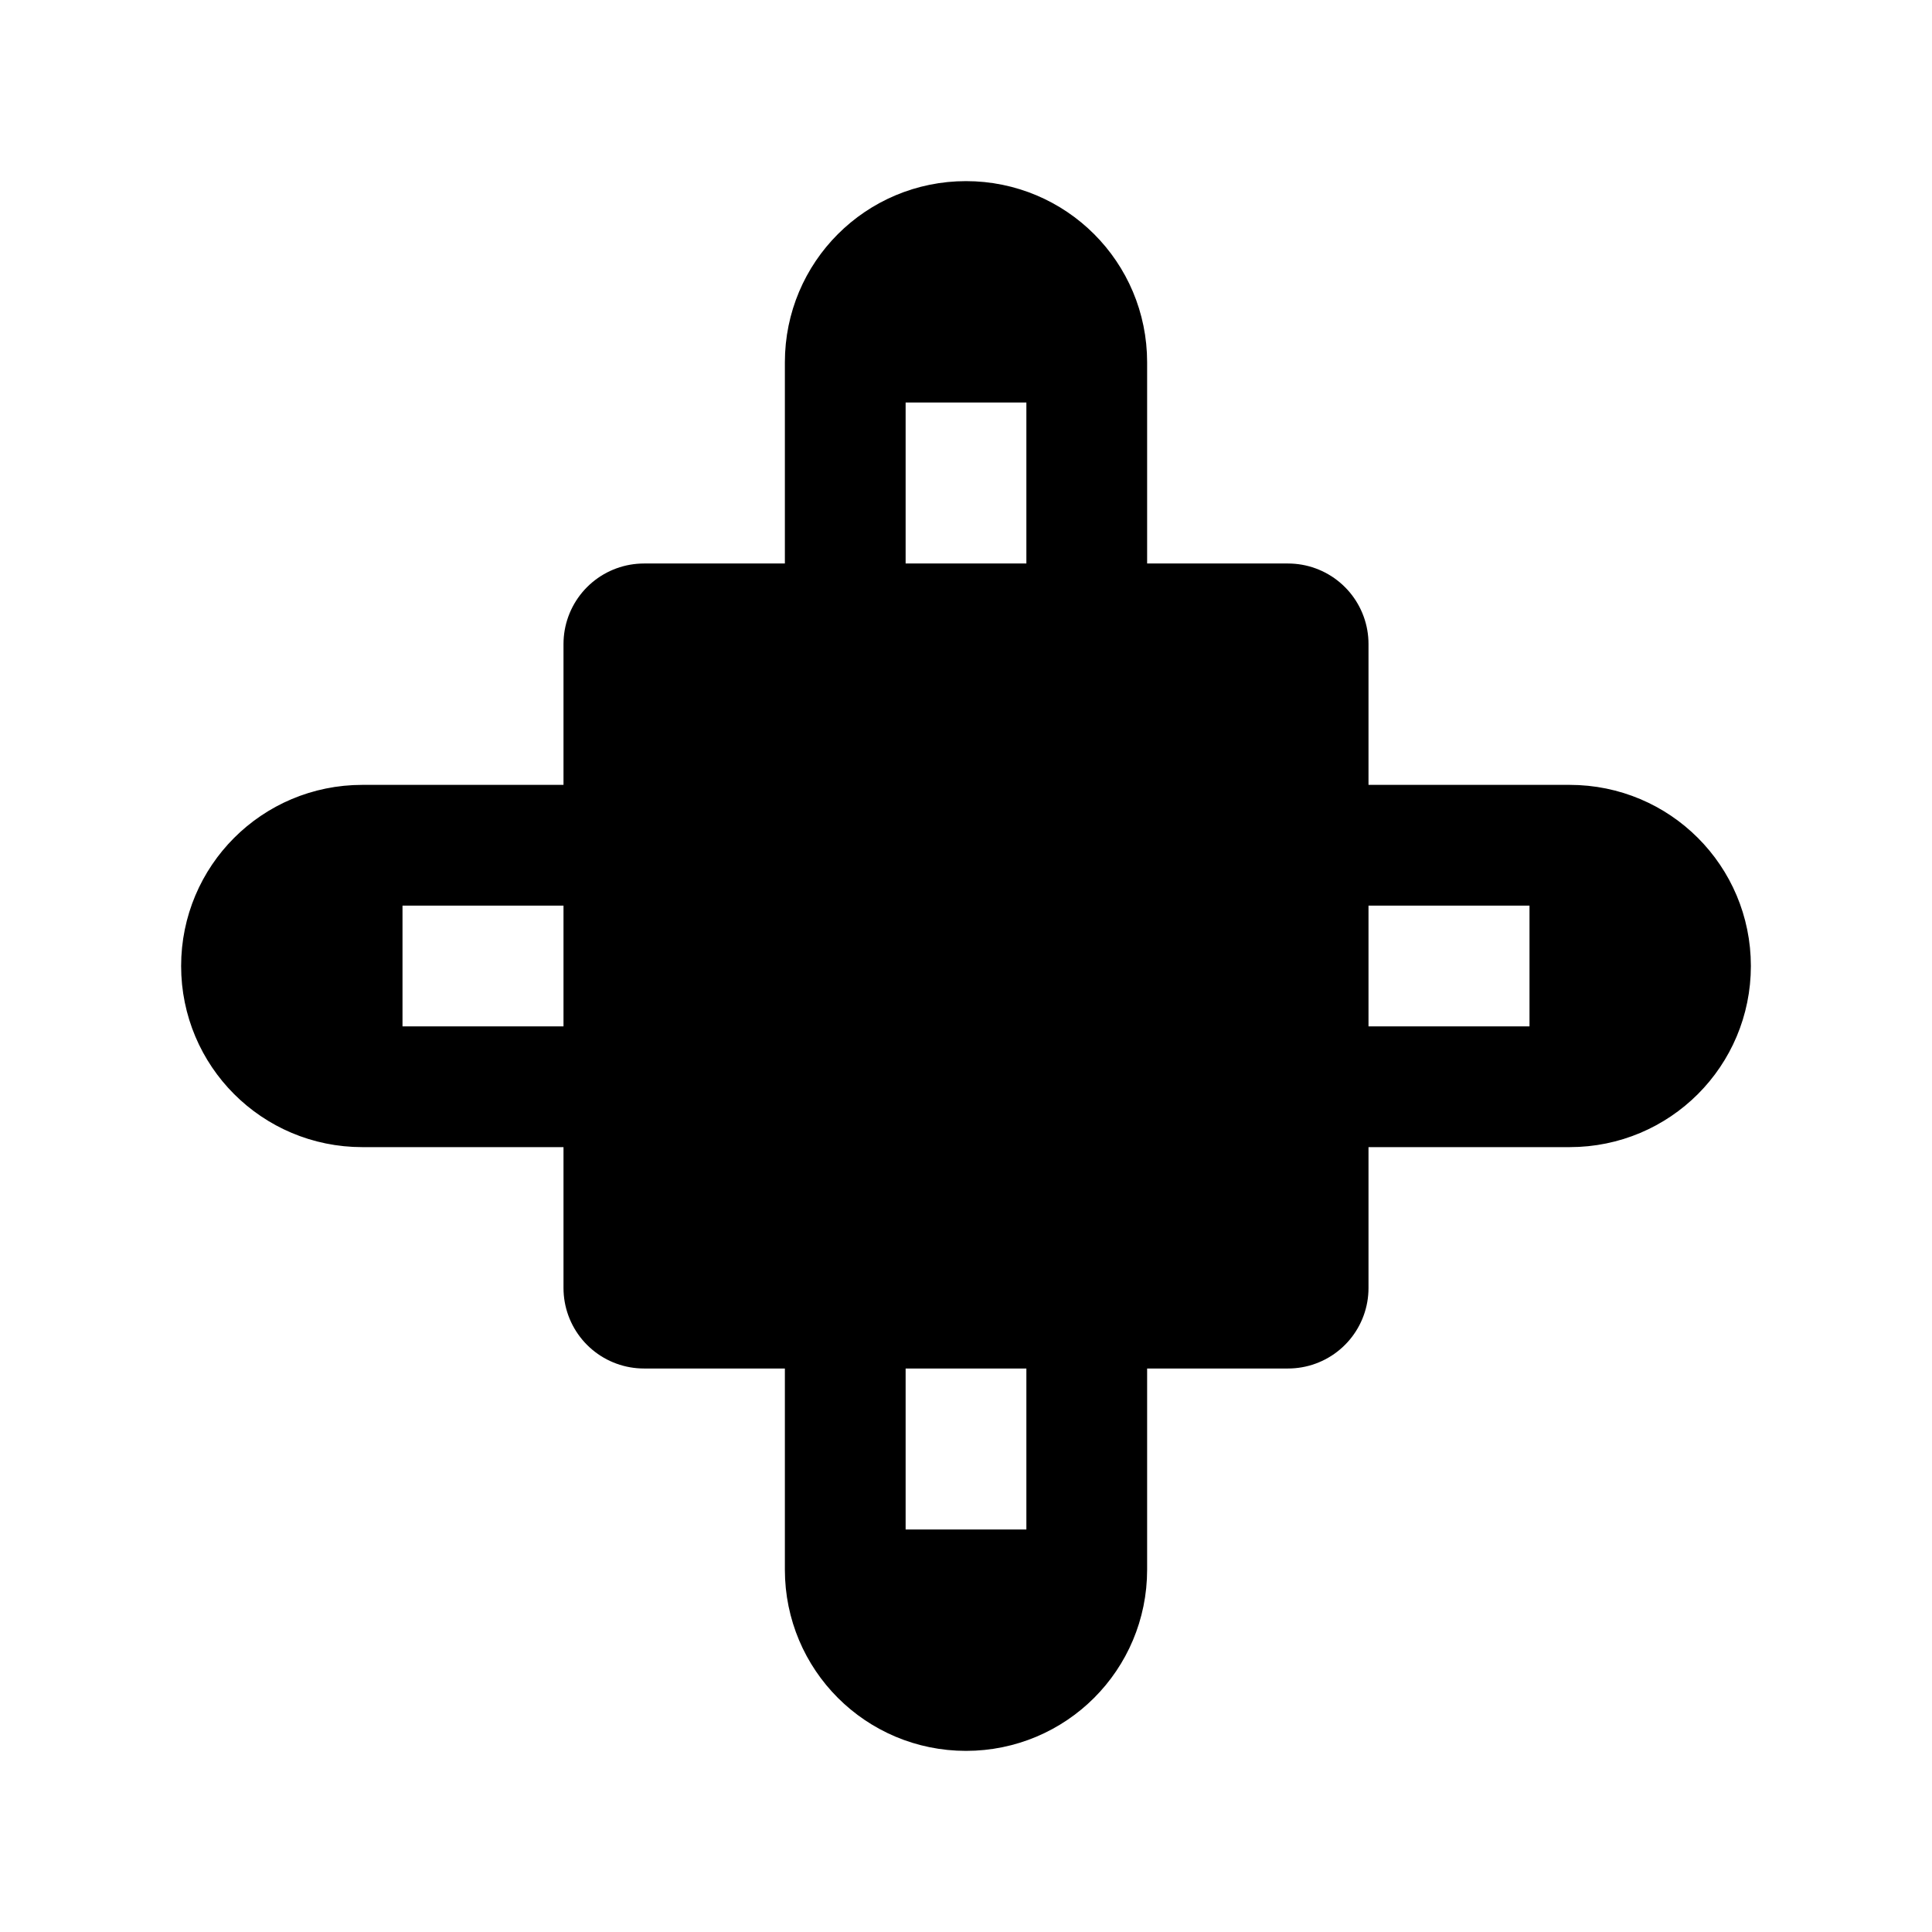
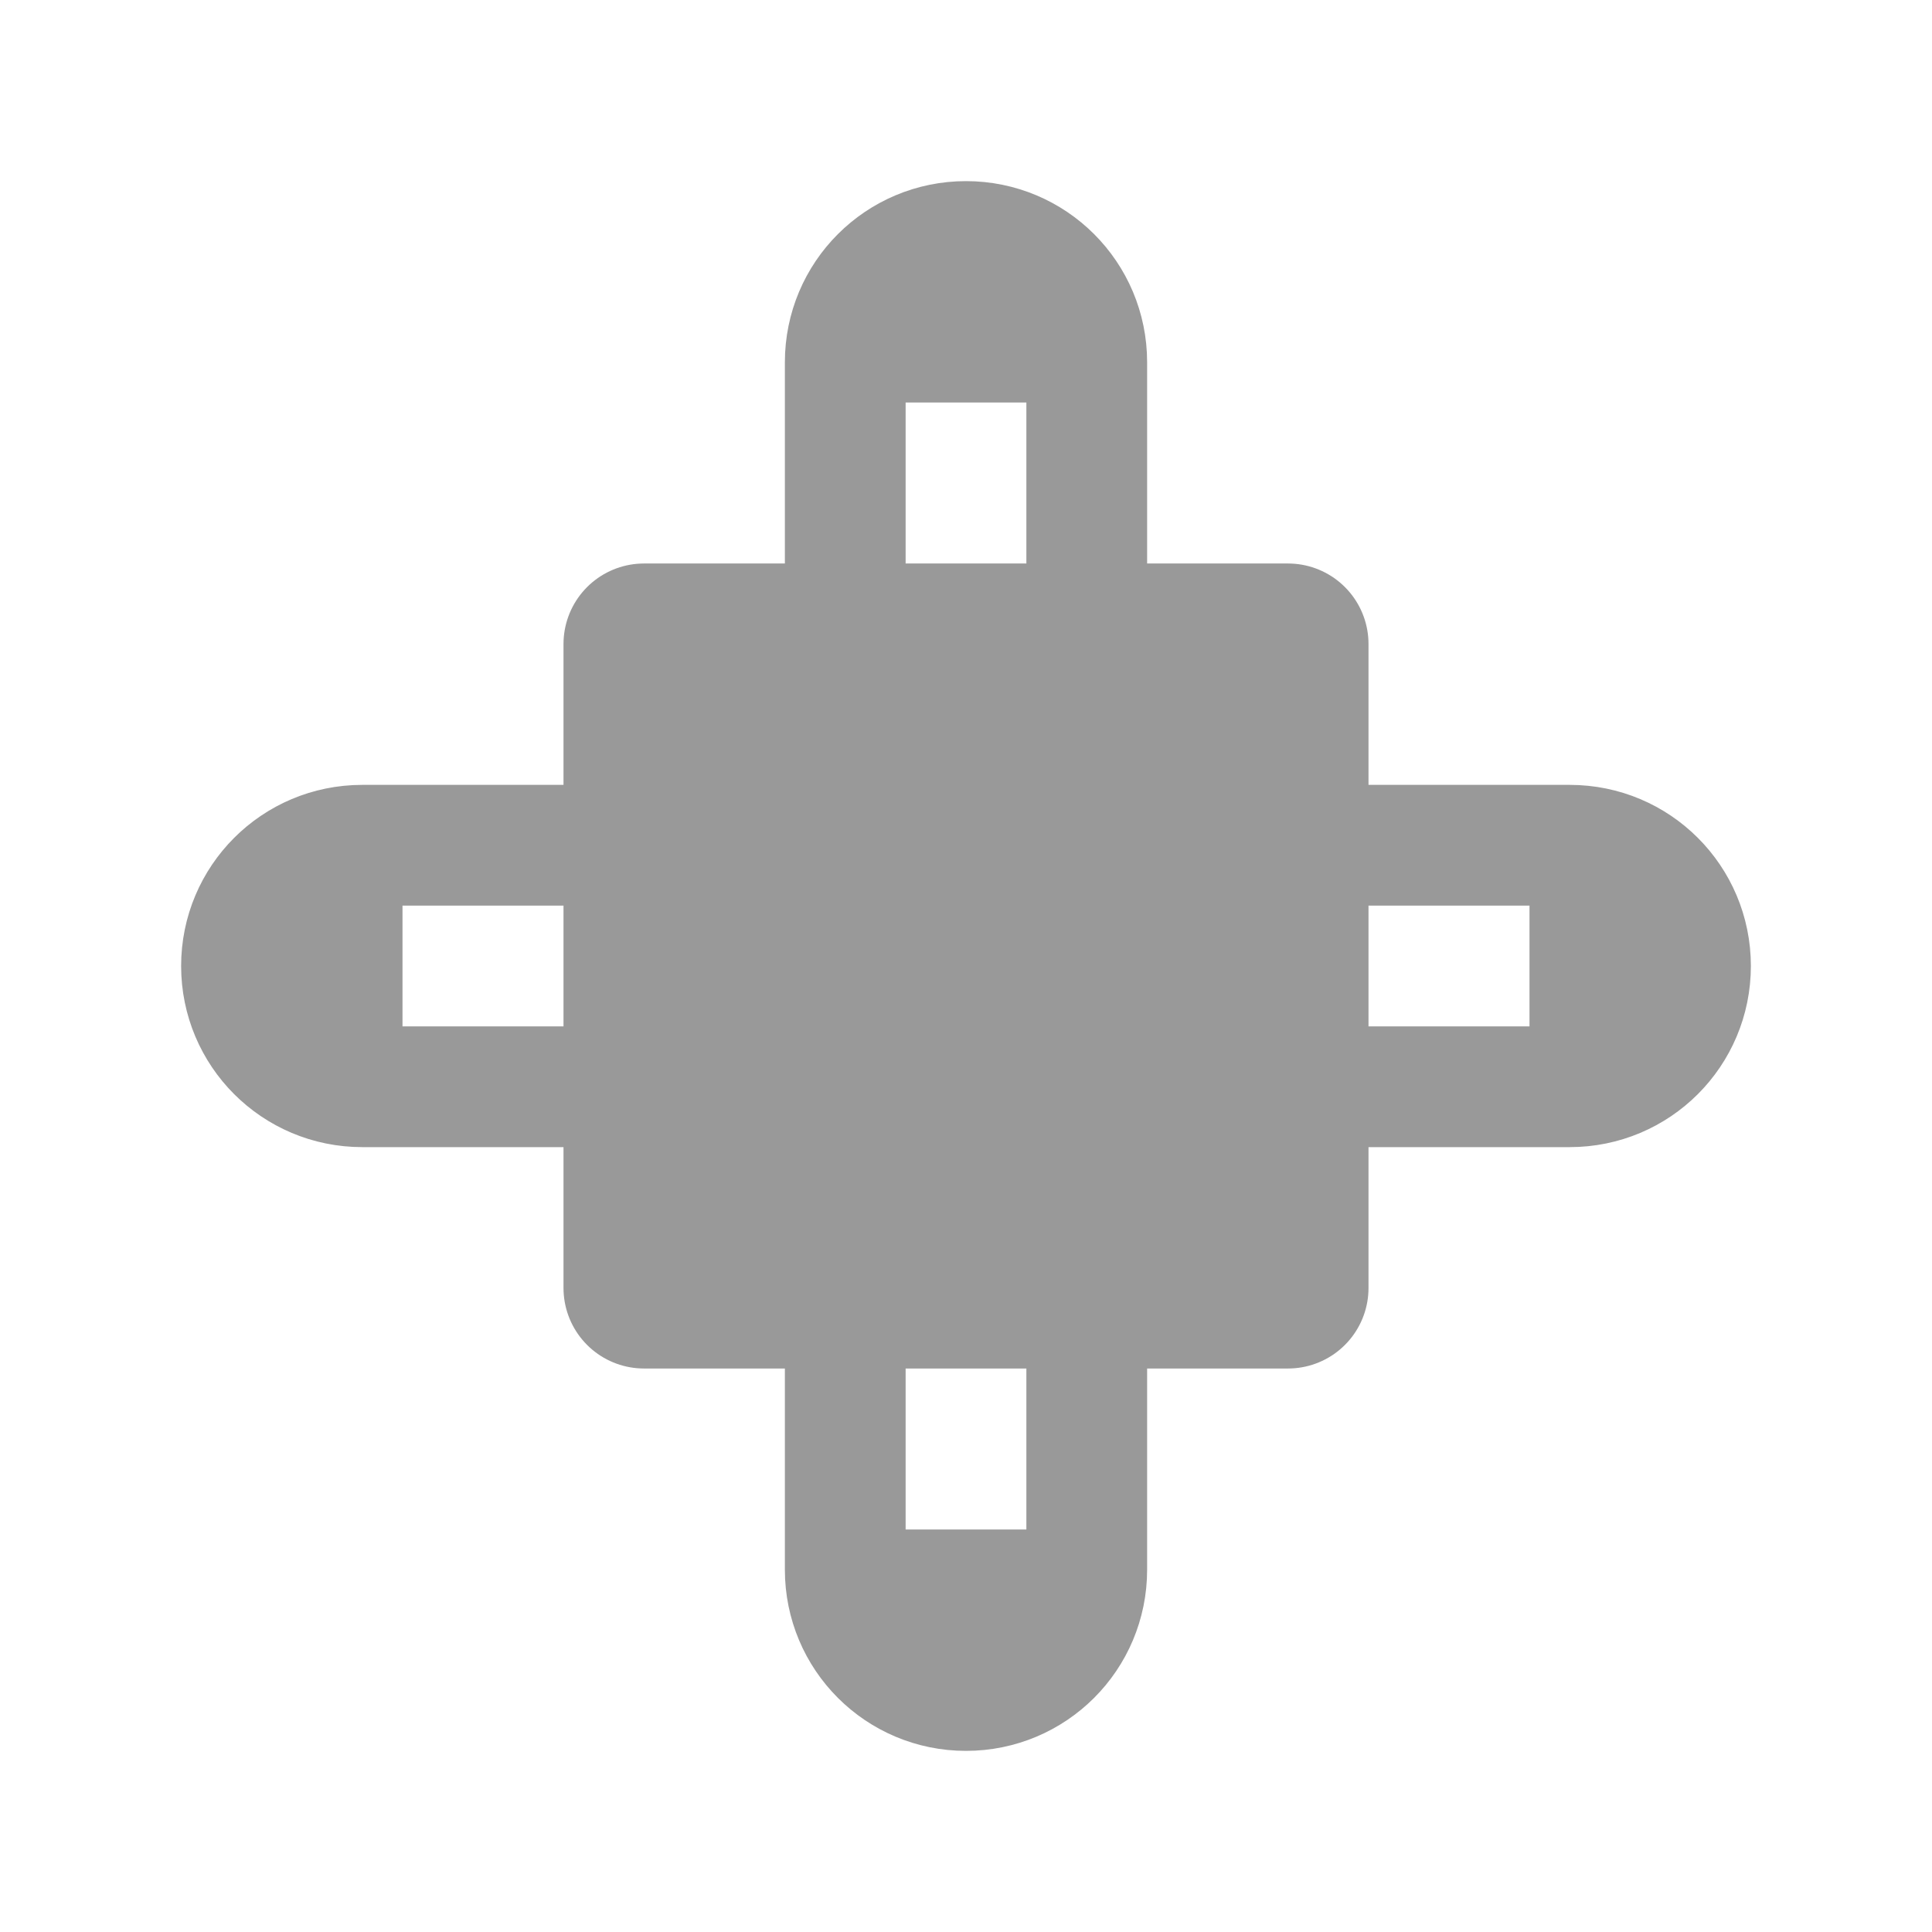
- <svg xmlns="http://www.w3.org/2000/svg" viewBox="0 0 24 24" fill="none" stroke="currentColor">
-   <rect x="8" y="8" width="8" height="8" stroke-width="2" stroke-linecap="round" stroke-linejoin="round" fill="currentColor" />
+ <svg xmlns="http://www.w3.org/2000/svg" viewBox="0 0 24 24" fill="none" stroke="#999">
+   <rect x="8" y="8" width="8" height="8" stroke-width="2" stroke-linecap="round" stroke-linejoin="round" fill="#999" />
  <path d="M10.5 8V4.5C10.5 3.67 11.17 3 12 3C12.83 3 13.5 3.67 13.5 4.5V8" stroke-width="1.5" stroke-linecap="round" />
-   <rect x="11" y="3" width="2" height="2" fill="currentColor" stroke="none" />
+   <rect x="11" y="3" width="2" height="2" fill="#999" stroke="none" />
  <path d="M16 10.5H19.5C20.33 10.5 21 11.17 21 12C21 12.83 20.33 13.5 19.5 13.5H16" stroke-width="1.5" stroke-linecap="round" />
-   <rect x="19" y="11" width="2" height="2" fill="currentColor" stroke="none" />
+   <rect x="19" y="11" width="2" height="2" fill="#999" stroke="none" />
  <path d="M13.5 16V19.5C13.5 20.33 12.83 21 12 21C11.17 21 10.5 20.33 10.5 19.5V16" stroke-width="1.5" stroke-linecap="round" />
-   <rect x="11" y="19" width="2" height="2" fill="currentColor" stroke="none" />
+   <rect x="11" y="19" width="2" height="2" fill="#999" stroke="none" />
  <path d="M8 13.5H4.5C3.67 13.5 3 12.83 3 12C3 11.17 3.67 10.5 4.5 10.5H8" stroke-width="1.5" stroke-linecap="round" />
-   <rect x="3" y="11" width="2" height="2" fill="currentColor" stroke="none" />
+   <rect x="3" y="11" width="2" height="2" fill="#999" stroke="none" />
</svg>
